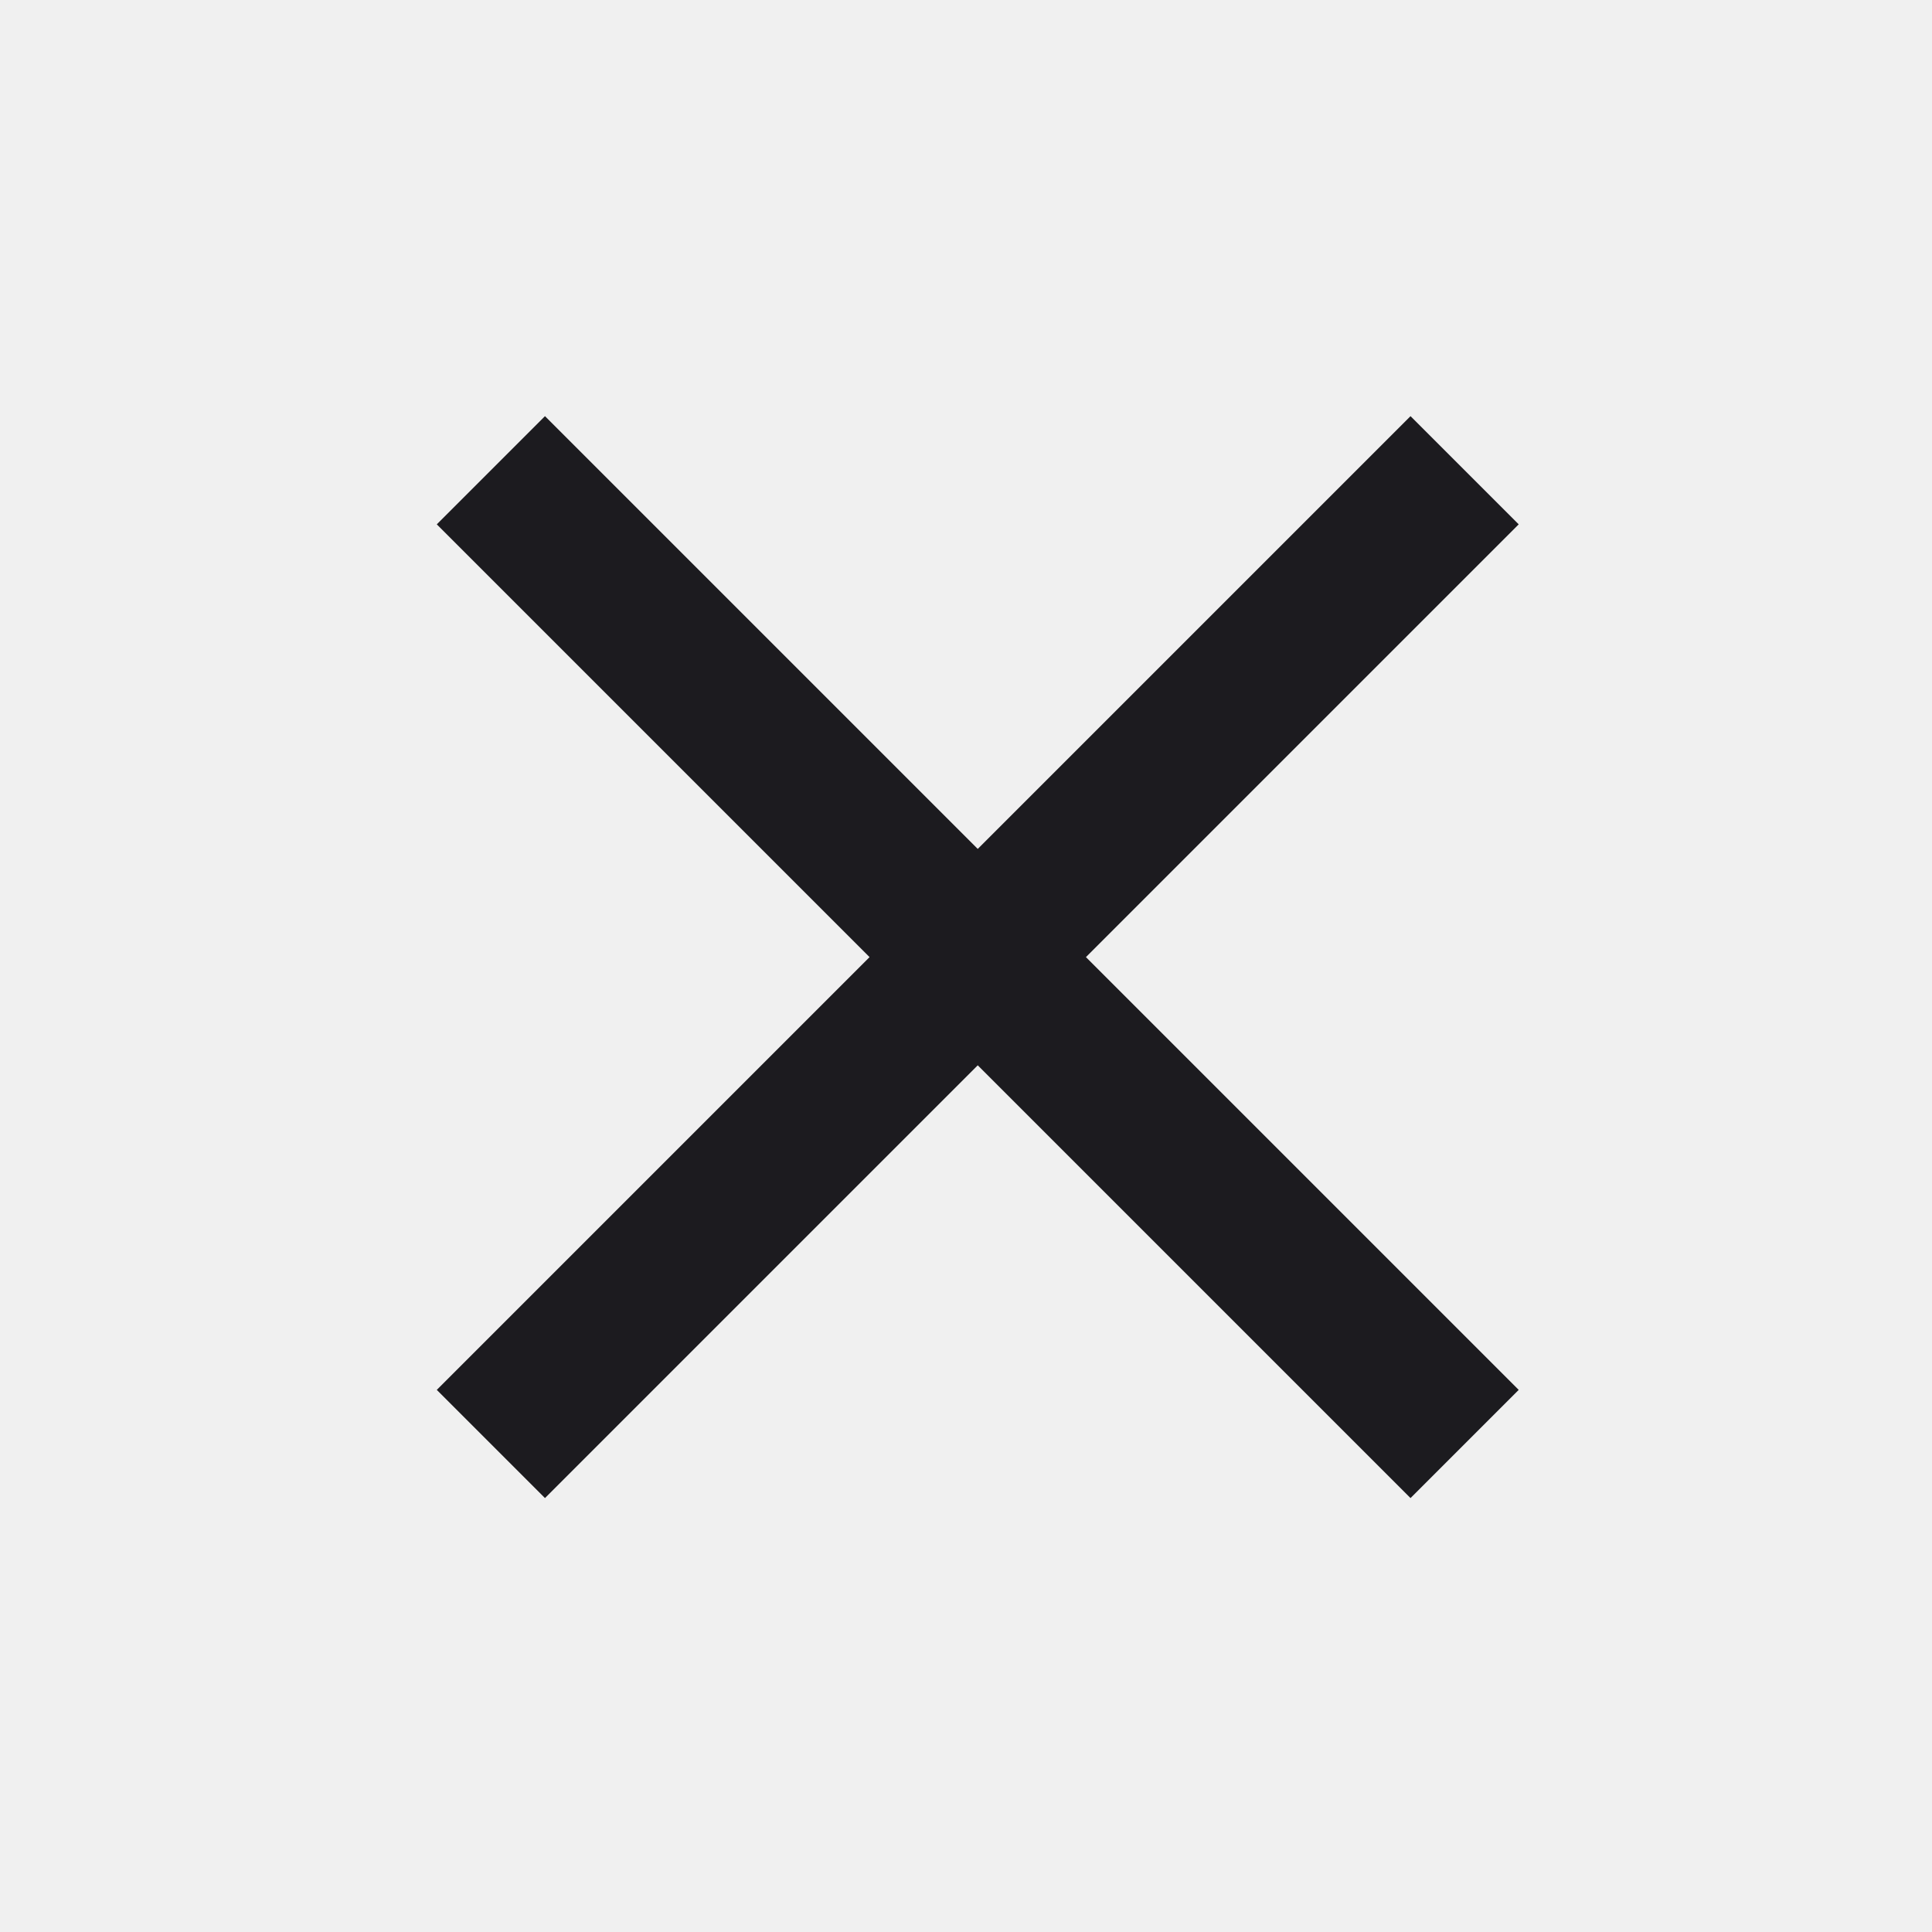
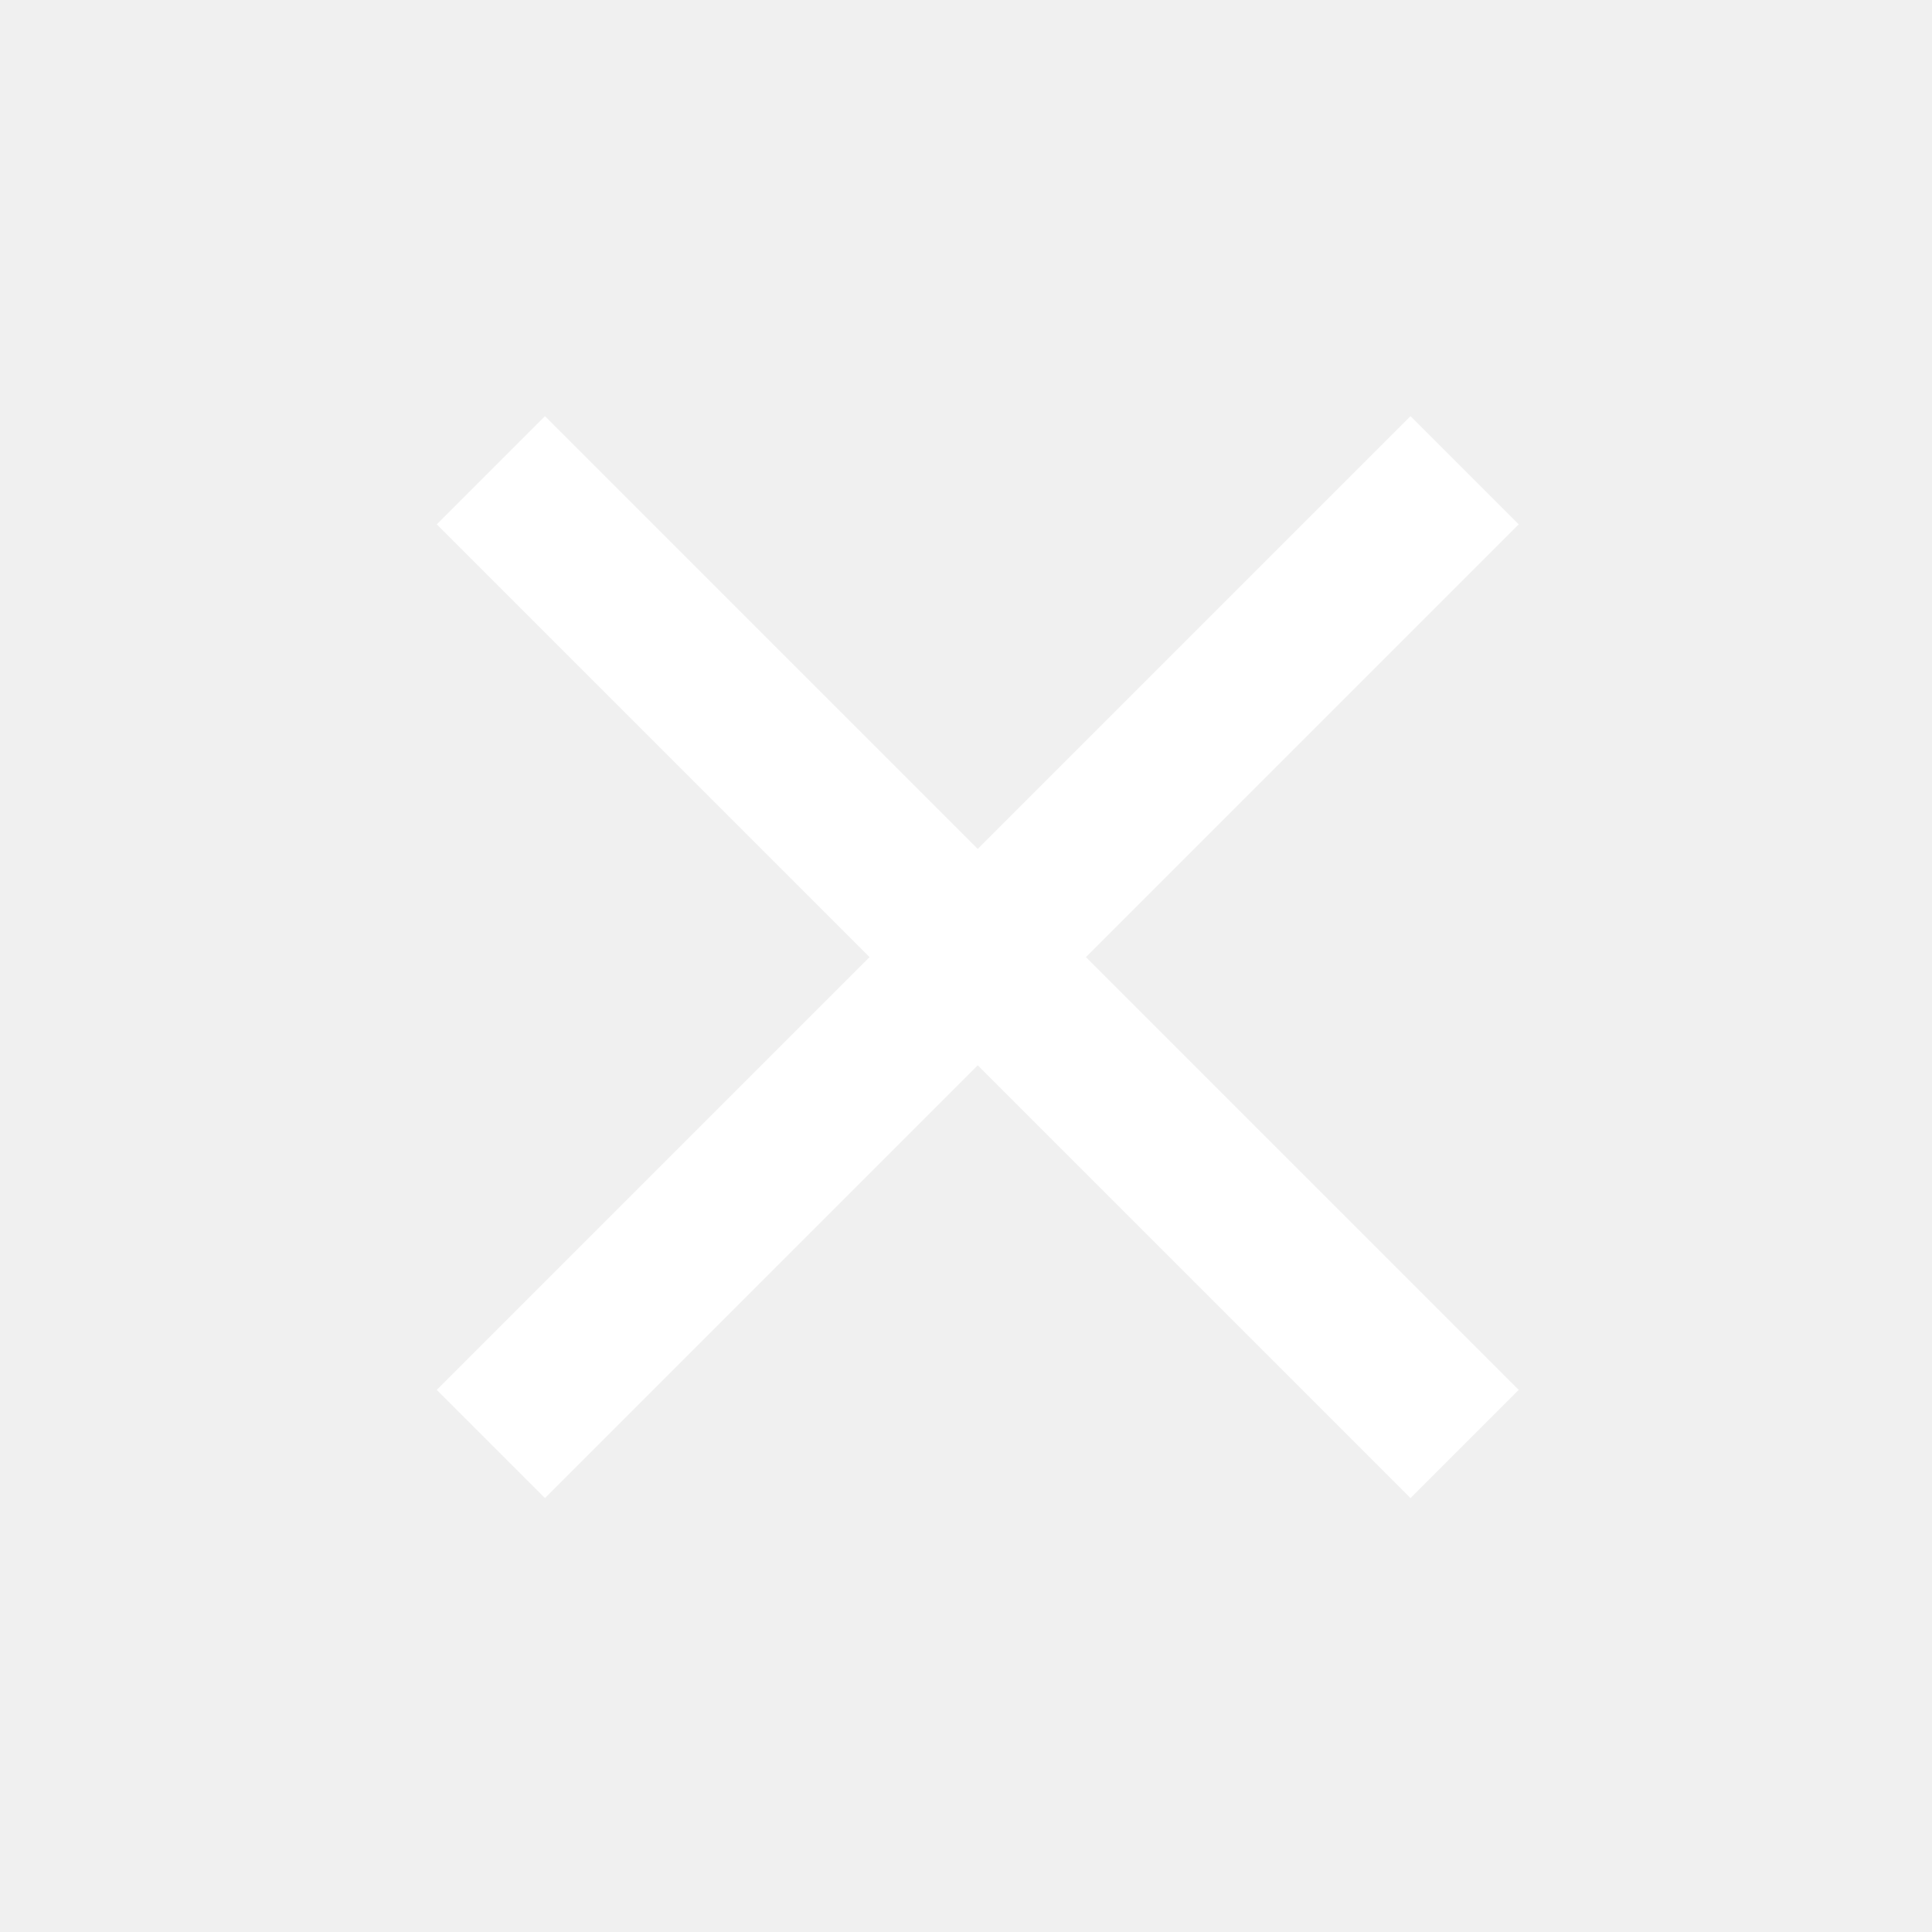
<svg xmlns="http://www.w3.org/2000/svg" width="25" height="25" viewBox="0 0 25 25" fill="none">
  <mask id="mask0_737_2809" style="mask-type:alpha" maskUnits="userSpaceOnUse" x="0" y="0" width="25" height="25">
-     <rect x="0.652" y="0.385" width="24" height="24" fill="#D9D9D9" />
+     <rect x="0.652" y="0.385" width="24" height="24" fill="#FFF" />
  </mask>
  <g mask="url(#mask0_737_2809)">
-     <path d="M7.052 19.385L5.652 17.985L11.252 12.385L5.652 6.785L7.052 5.385L12.652 10.985L18.252 5.385L19.652 6.785L14.052 12.385L19.652 17.985L18.252 19.385L12.652 13.785L7.052 19.385Z" fill="#1C1B1F" />
+     <path d="M7.052 19.385L5.652 17.985L11.252 12.385L5.652 6.785L7.052 5.385L12.652 10.985L18.252 5.385L19.652 6.785L14.052 12.385L19.652 17.985L18.252 19.385L12.652 13.785L7.052 19.385Z" fill="#FFF" />
  </g>
</svg>
